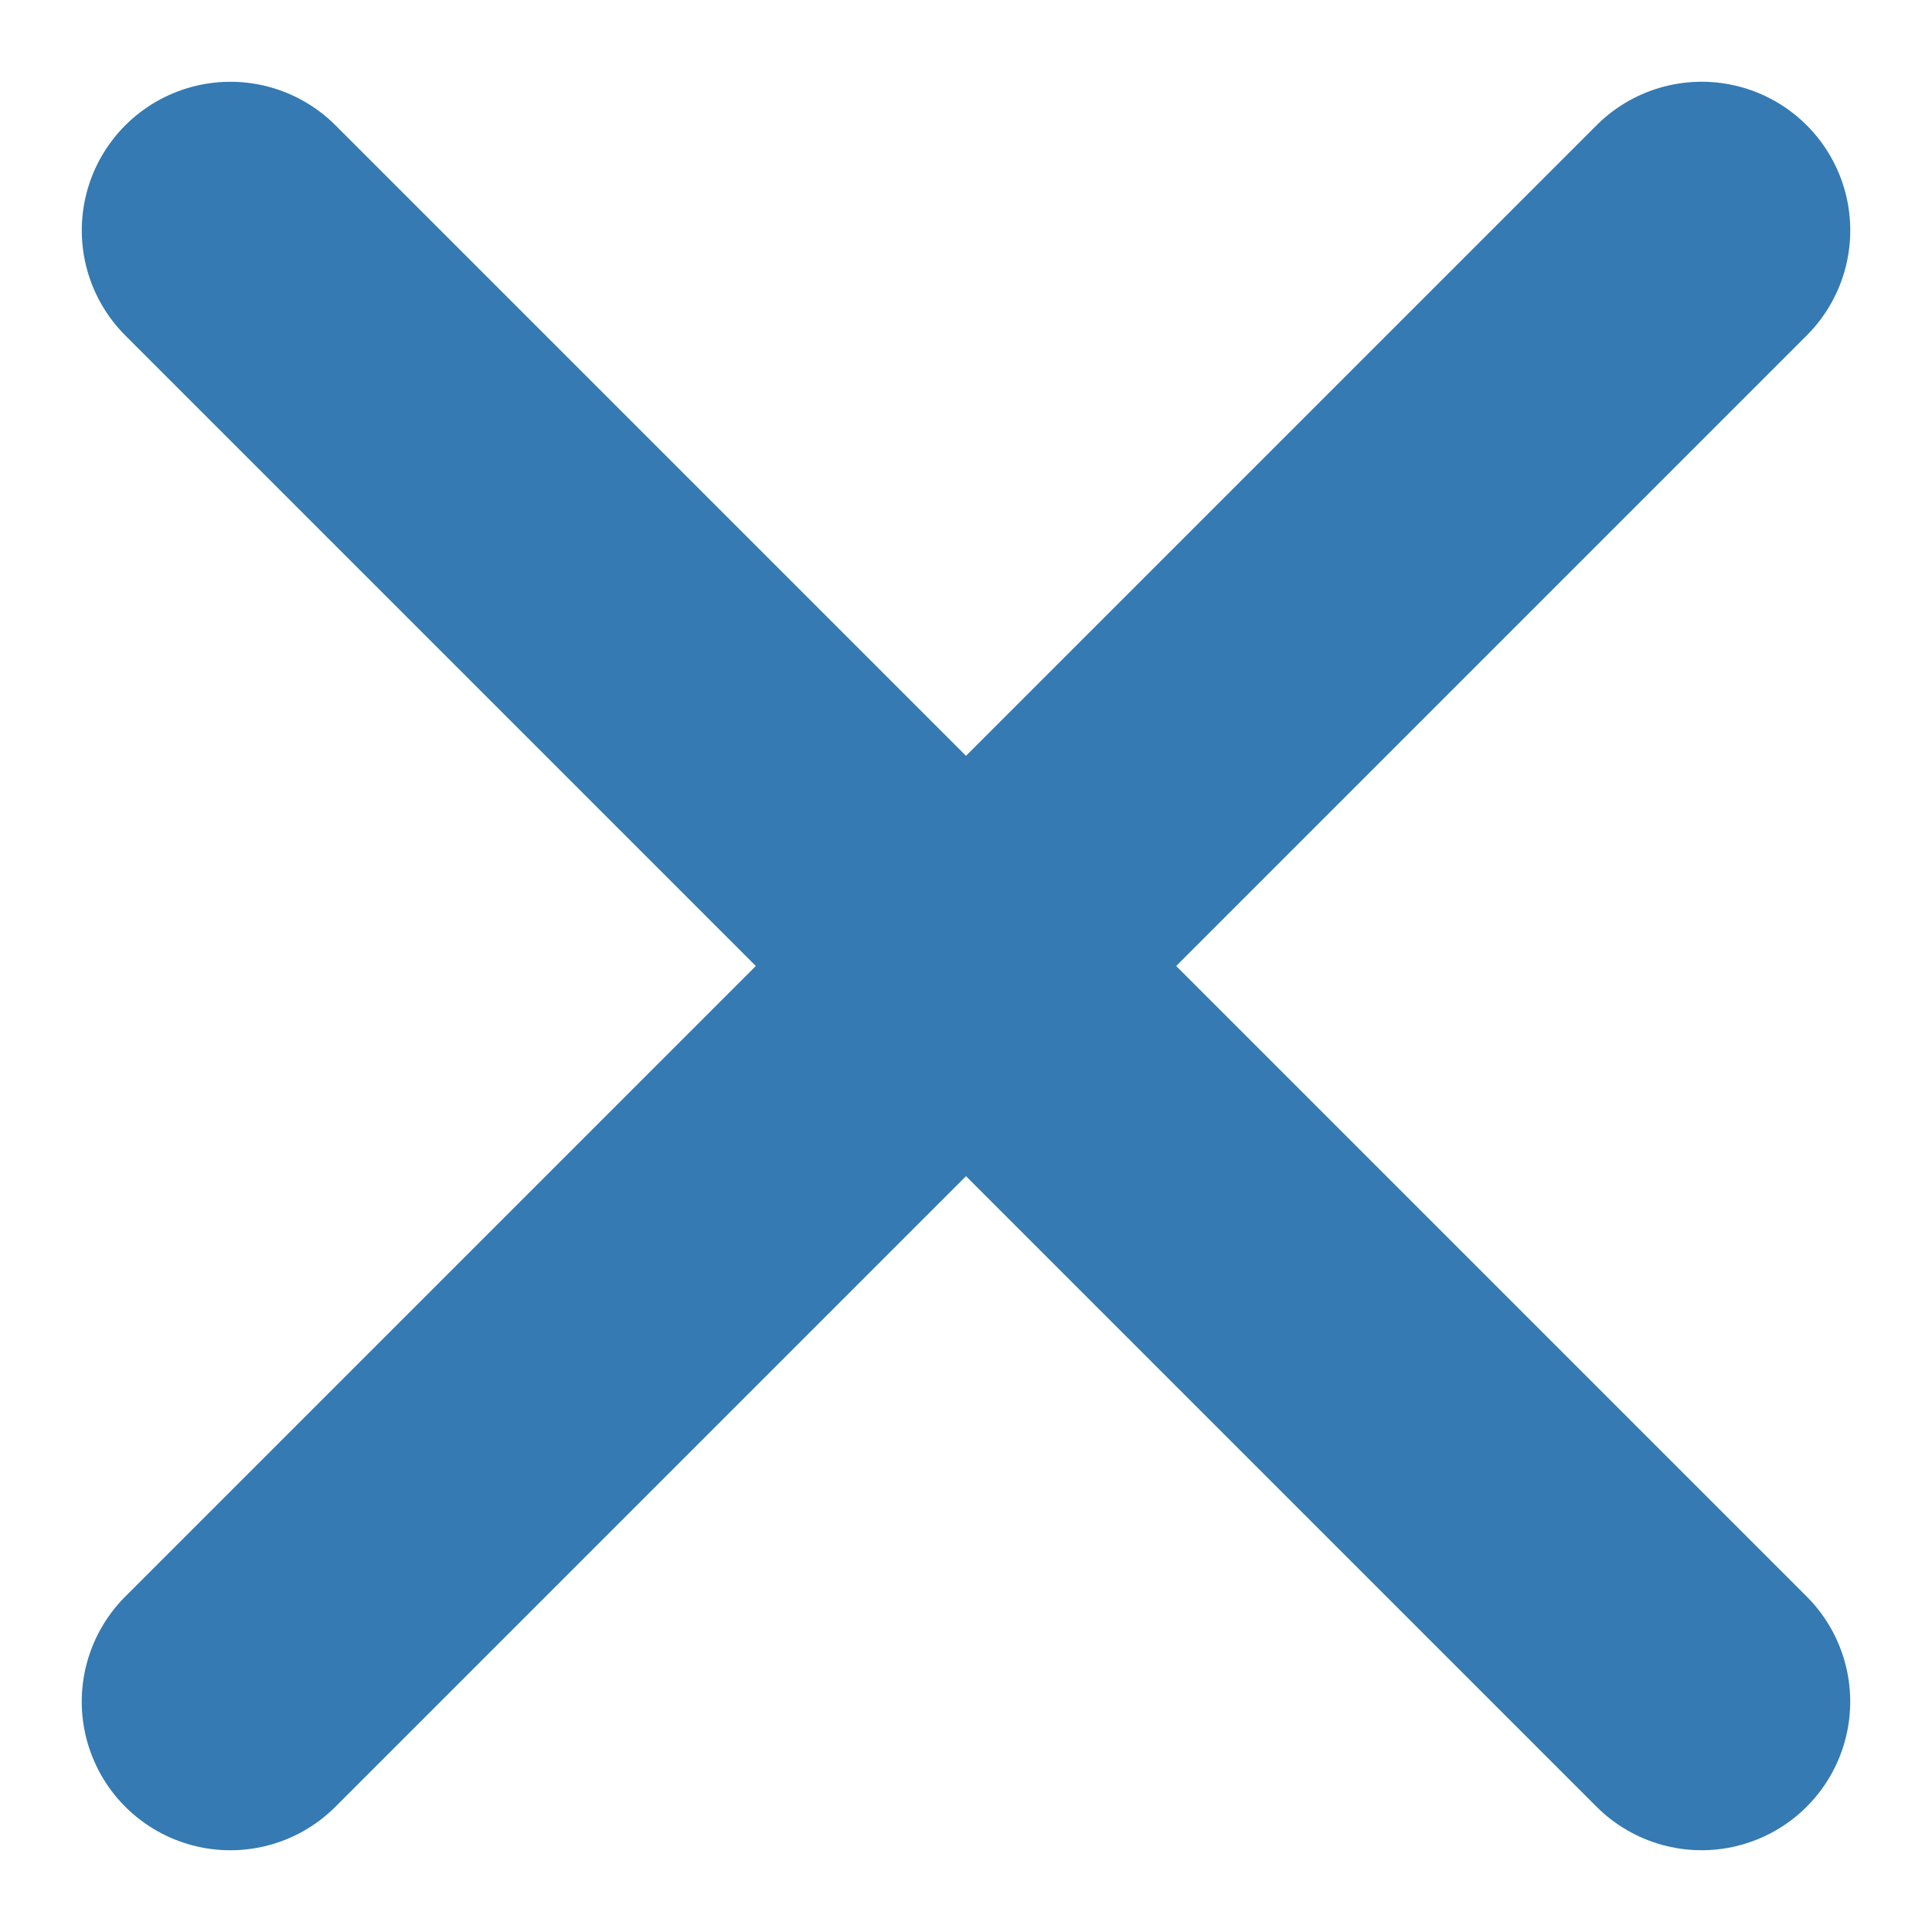
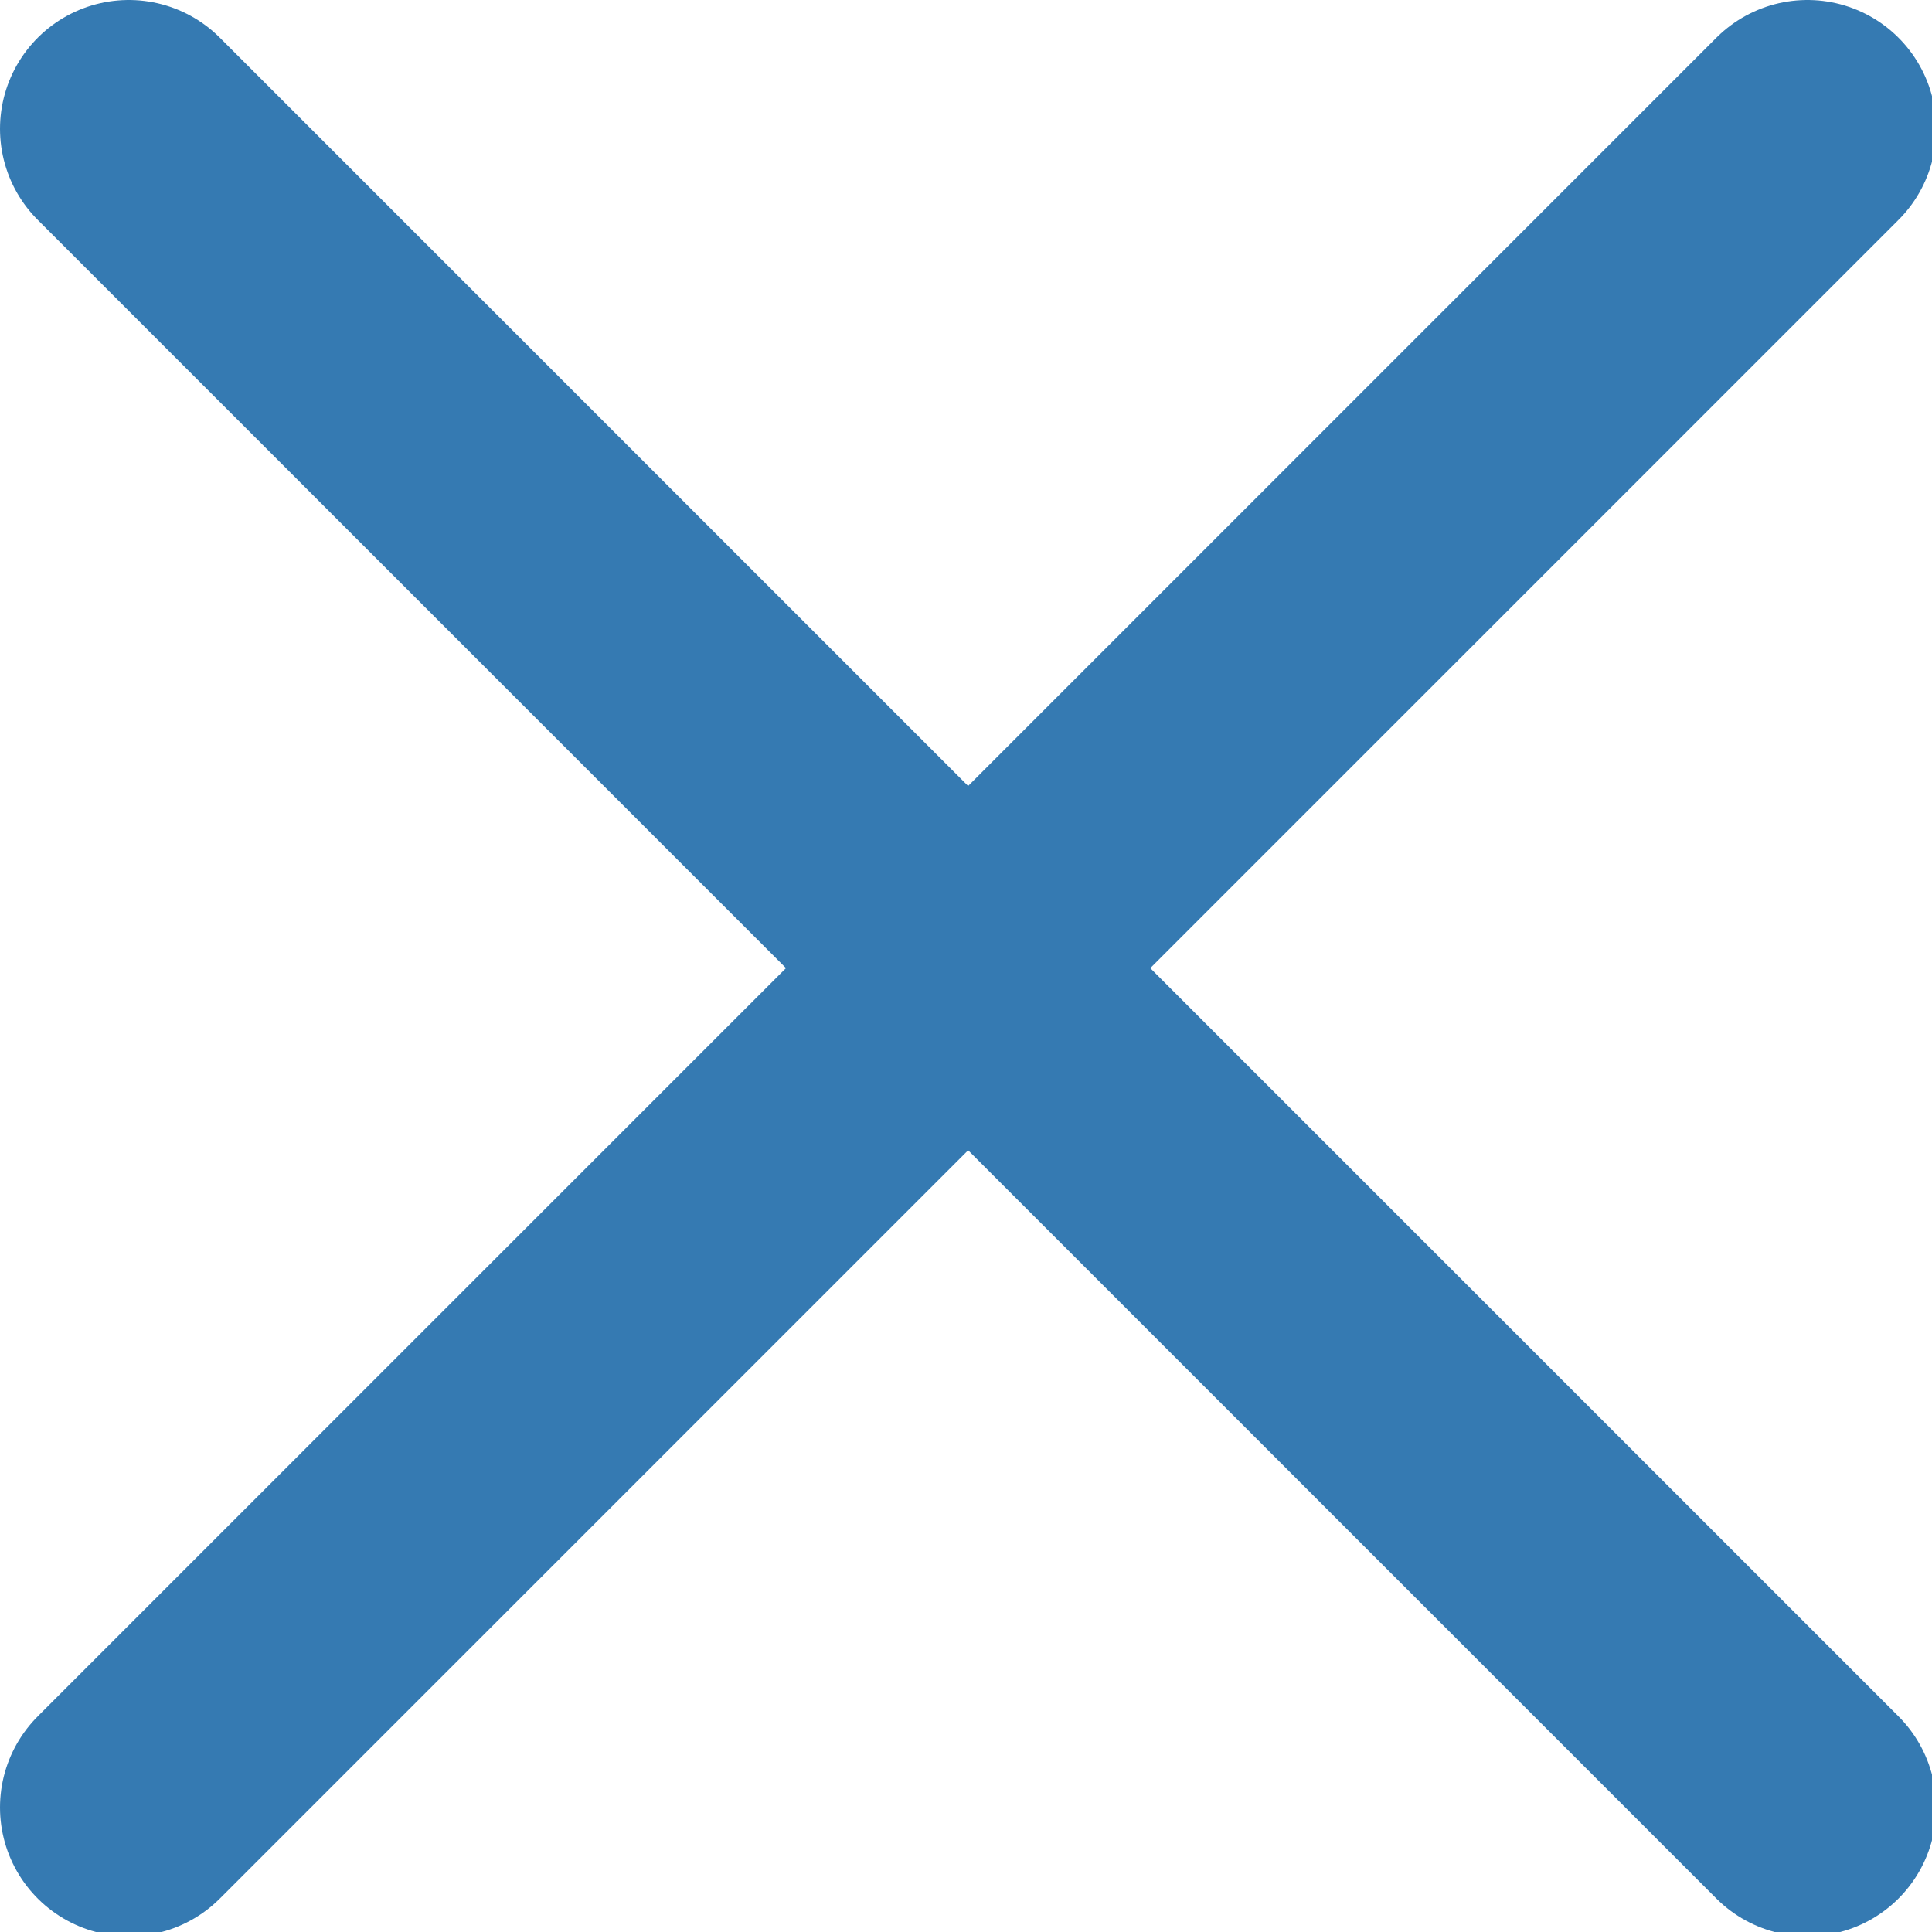
- <svg xmlns="http://www.w3.org/2000/svg" width="13px" height="13px" viewBox="0 0 13 13" version="1.1">
-   <defs />
-   <g id="Page-1" stroke="none" stroke-width="1" fill="none" fill-rule="evenodd" stroke-linecap="round">
-     <g id="close-blue-50-alt" stroke="#357AB2" stroke-width="2">
-       <path d="M-0.5,6.5 L13.5,6.5" id="Line" transform="translate(6.5, 6.5) rotate(-315) translate(-6.5, -6.5) " />
-       <path d="M1.55,11.45 L11.45,1.55" id="Line" />
-     </g>
-   </g>
+ <svg xmlns="http://www.w3.org/2000/svg" width="15" height="15" viewBox="0 0 15 15">
+   <path fill="none" stroke="#357AB2" stroke-linecap="round" stroke-width="2" d="M0 13.033L13.033 0M13.033 13.033L0 0" transform="translate(1 1)" />
</svg>
